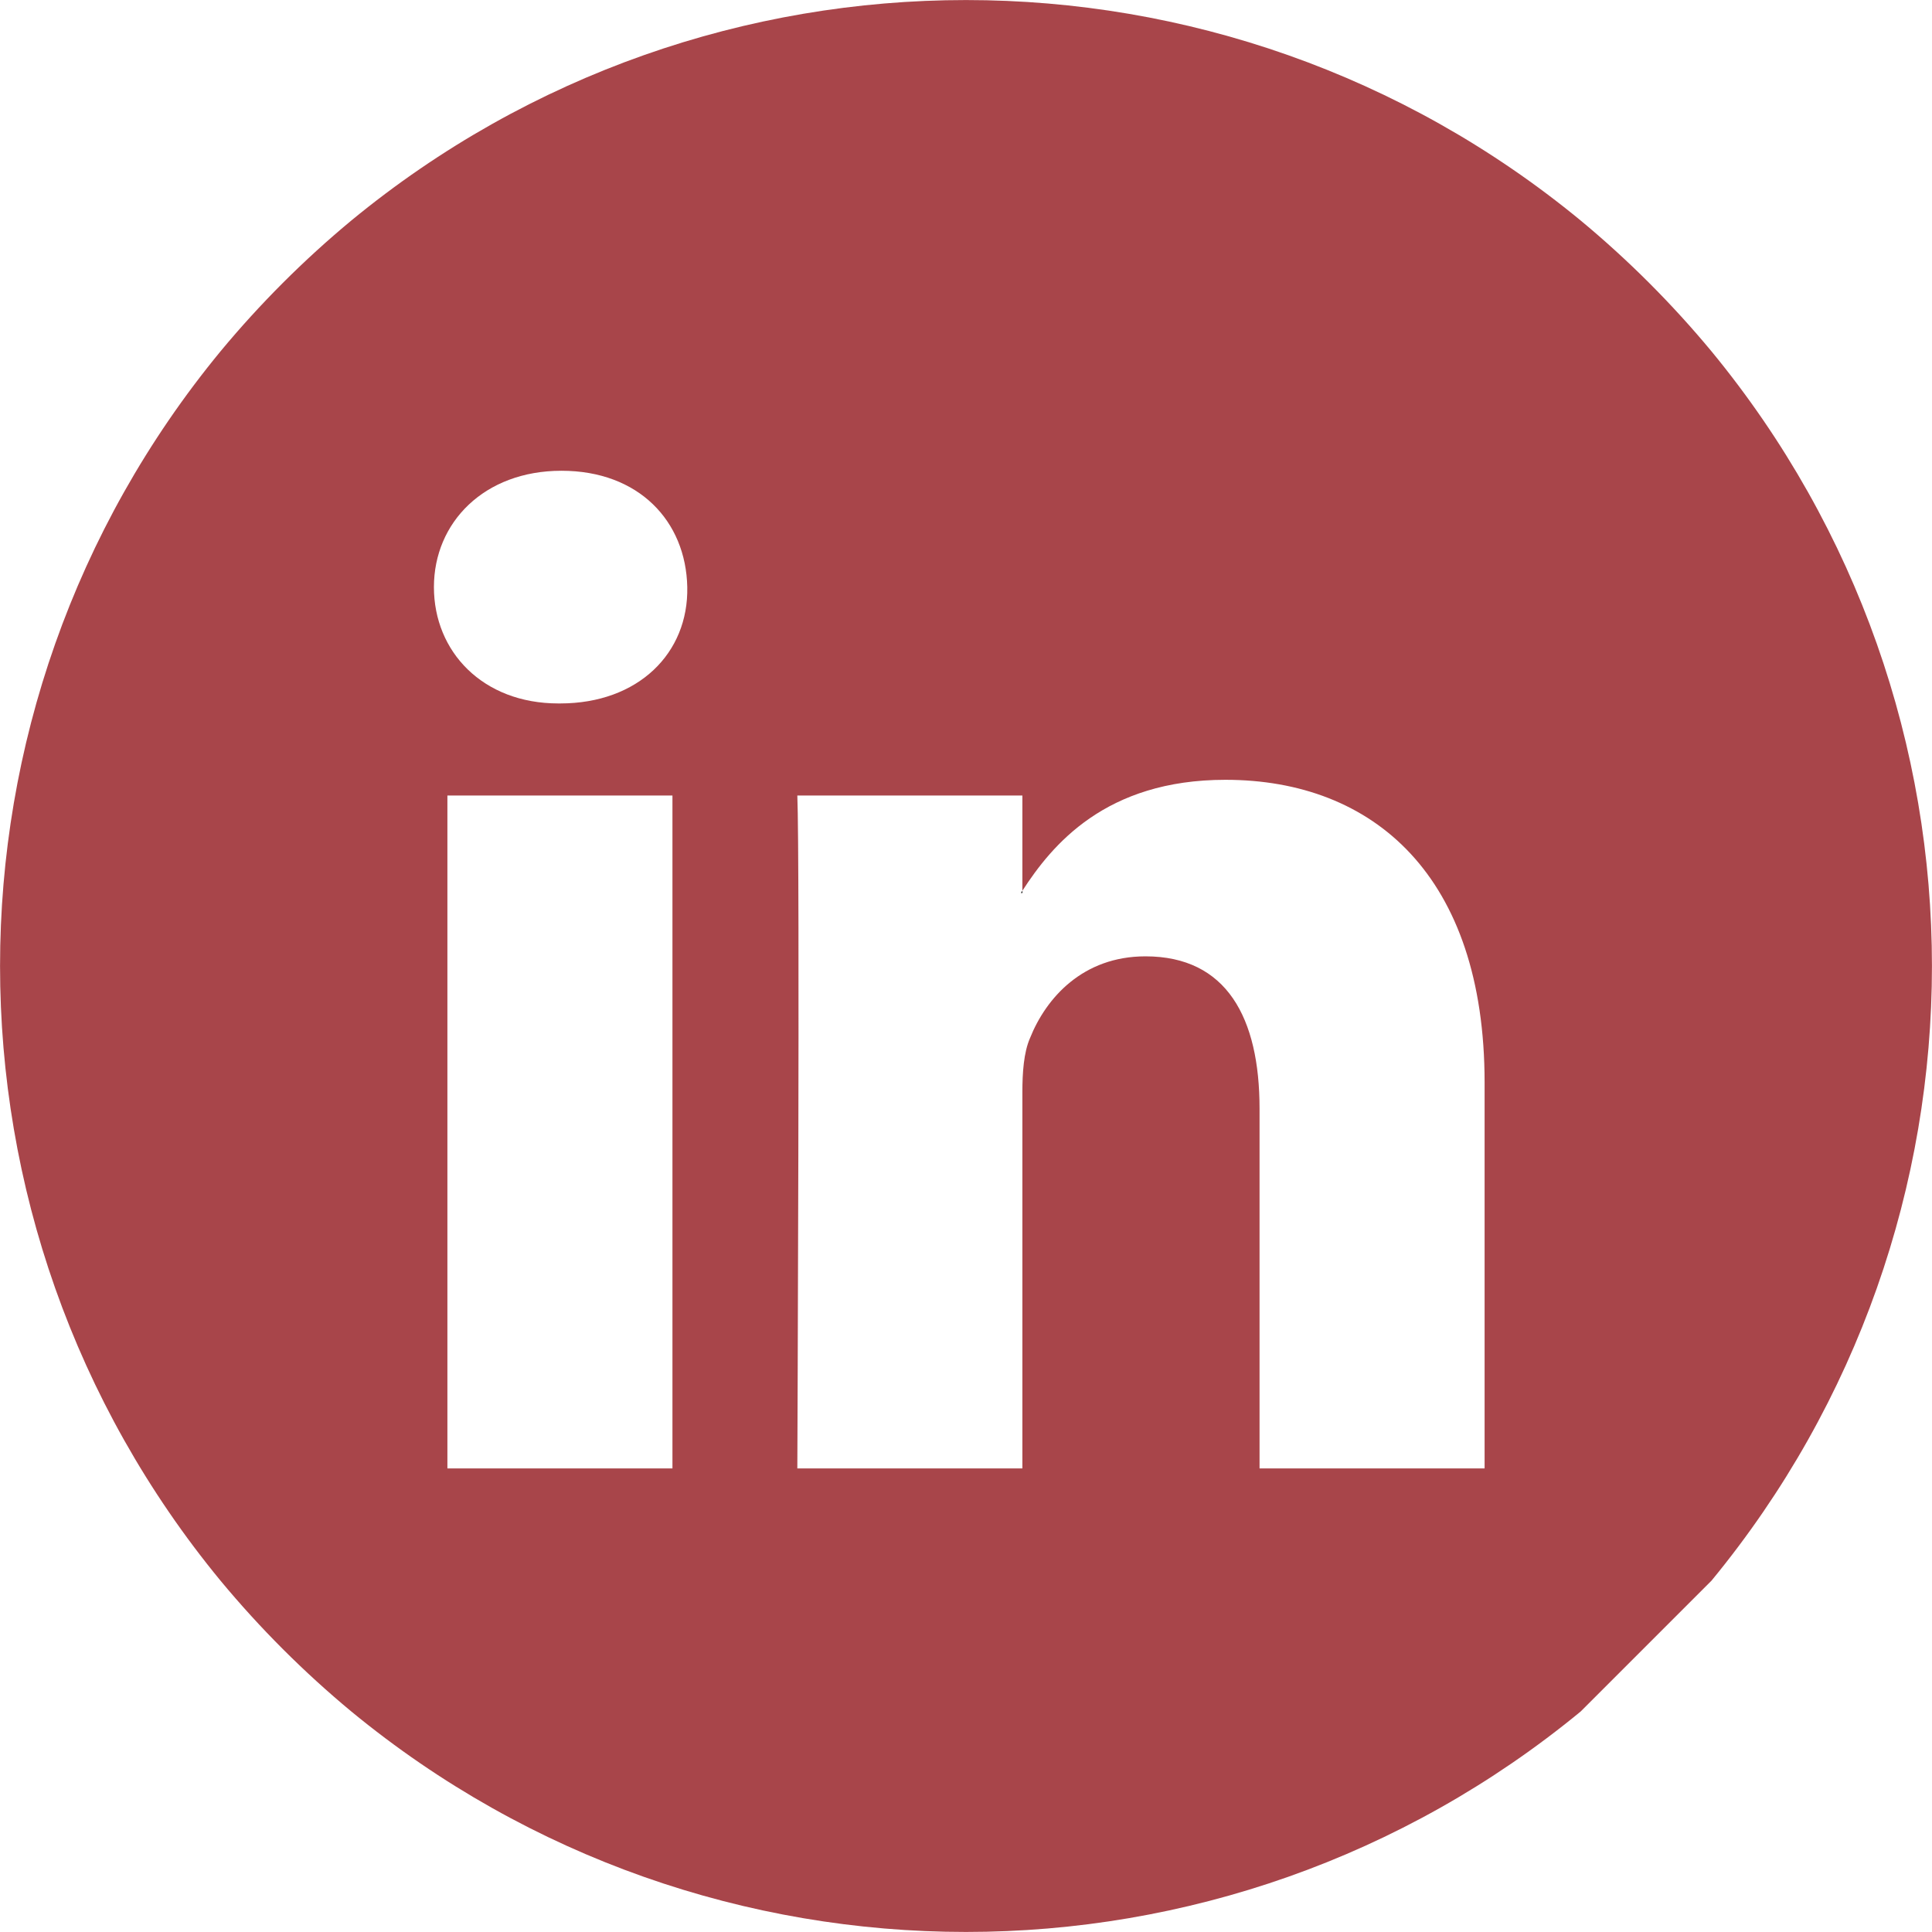
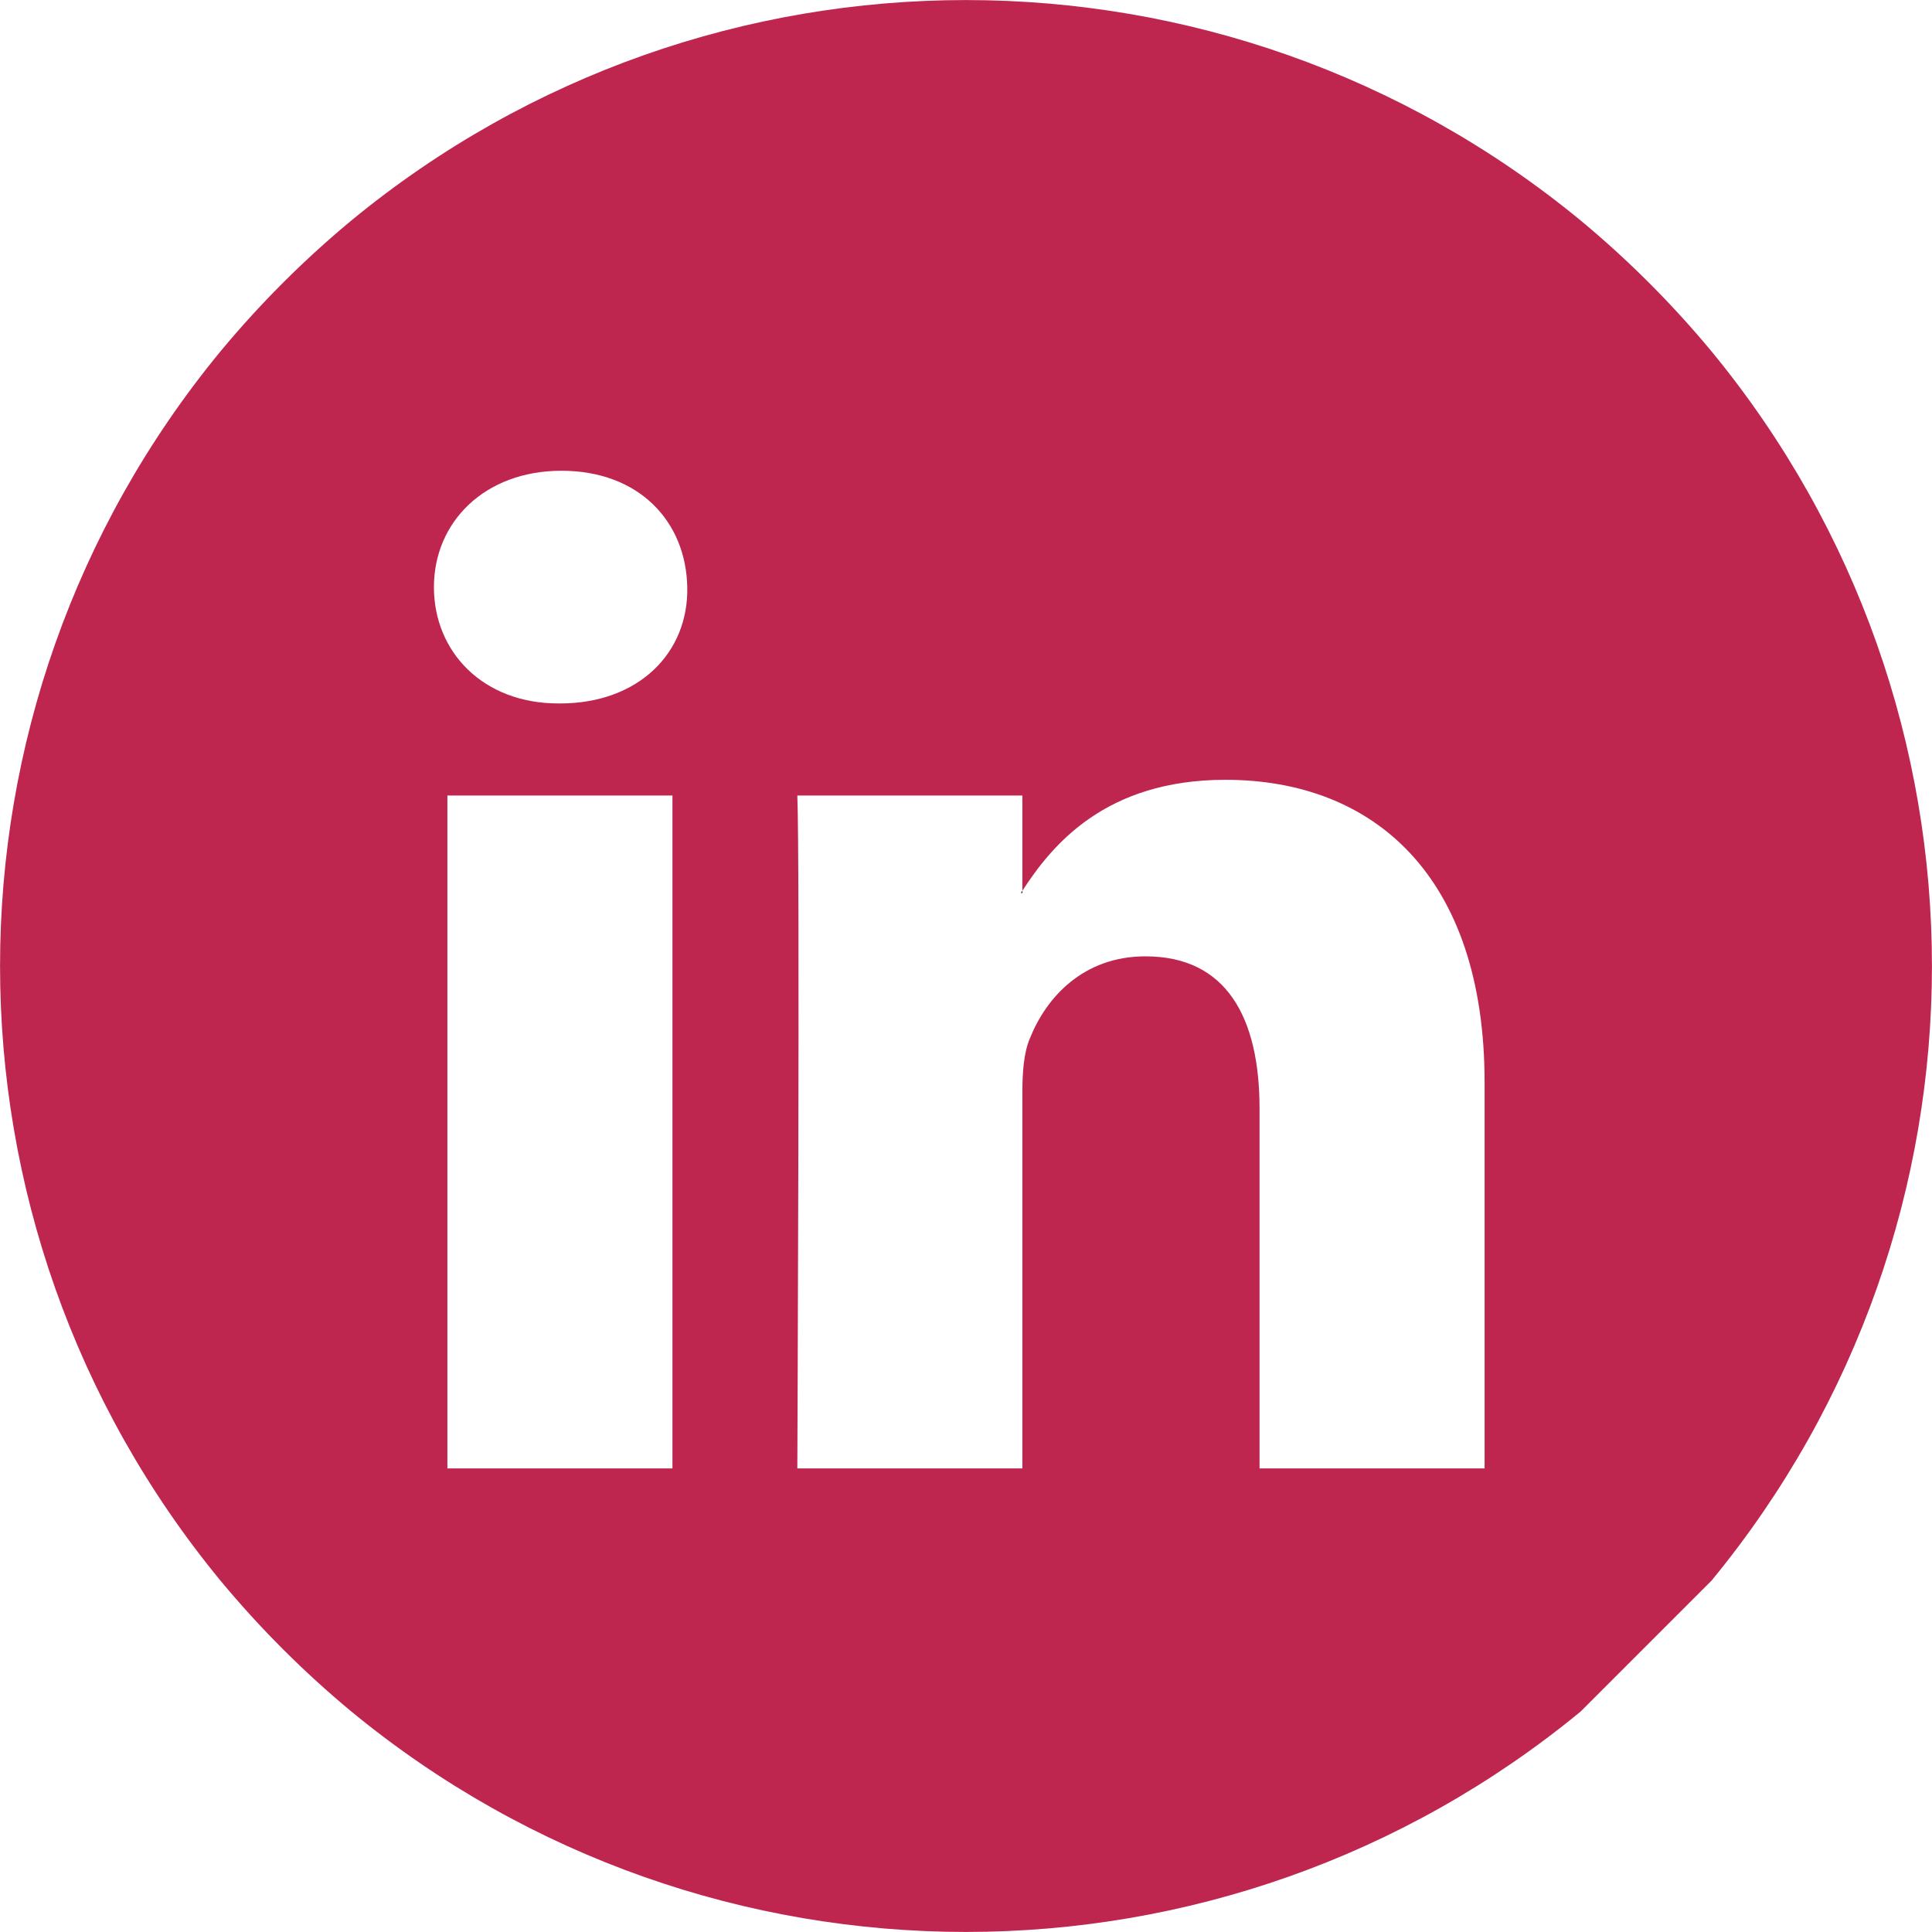
<svg xmlns="http://www.w3.org/2000/svg" width="430.1" height="430.1" viewBox="0 0 430.1 430.1">
-   <path fill="#a8454a" d="M381 78.2a222.2 222.2 0 0 0-29.1-29.1 215.3 215.3 0 0 0-273.7 0 222.2 222.2 0 0 0-29.1 29.1 215.3 215.3 0 0 0 0 273.7A222.2 222.2 0 0 0 78.2 381a215.3 215.3 0 0 0 273.7 0l29.1-29.1a215.3 215.3 0 0 0 0-273.7zM149.7 326.9H99.6V177.1h50.1zm-25-170.3h-.4c-16.8 0-27.7-11.5-27.7-25.9s11.2-25.9 28.4-25.9 27.7 11.2 28 25.9-10.9 25.9-28.3 25.9zm205.8 170.3h-50.1v-80.1c0-20.2-7.3-33.9-25.4-33.9-13.9 0-22.1 9.2-25.7 18.2-1.4 3.2-1.7 7.7-1.7 12.1v83.7h-50.1s.6-135.8 0-149.8h50.1v21.2c6.6-10.2 18.5-24.7 45.2-24.7 33 0 57.7 21.4 57.7 67.4z" />
+   <path fill="#BF264F" d="M381 78.2a222.2 222.2 0 0 0-29.1-29.1 215.3 215.3 0 0 0-273.7 0 222.2 222.2 0 0 0-29.1 29.1 215.3 215.3 0 0 0 0 273.7A222.2 222.2 0 0 0 78.2 381a215.3 215.3 0 0 0 273.7 0l29.1-29.1a215.3 215.3 0 0 0 0-273.7zM149.7 326.9H99.6V177.1h50.1zm-25-170.3h-.4c-16.8 0-27.7-11.5-27.7-25.9s11.2-25.9 28.4-25.9 27.7 11.2 28 25.9-10.9 25.9-28.3 25.9zm205.8 170.3h-50.1v-80.1c0-20.2-7.3-33.9-25.4-33.9-13.9 0-22.1 9.2-25.7 18.2-1.4 3.2-1.7 7.7-1.7 12.1v83.7h-50.1s.6-135.8 0-149.8h50.1v21.2c6.6-10.2 18.5-24.7 45.2-24.7 33 0 57.7 21.4 57.7 67.4z" />
  <path d="M227.6 198.3v.5h-.3c0-.1.2-.3.3-.5z" />
  <path fill="none" d="M227.3 198.8h.3v-.5c-.1.2-.3.4-.3.5zm0 0h.3v-.5c-.1.2-.3.4-.3.5zm0 0h.3v-.5c-.1.2-.3.4-.3.5z" />
</svg>
